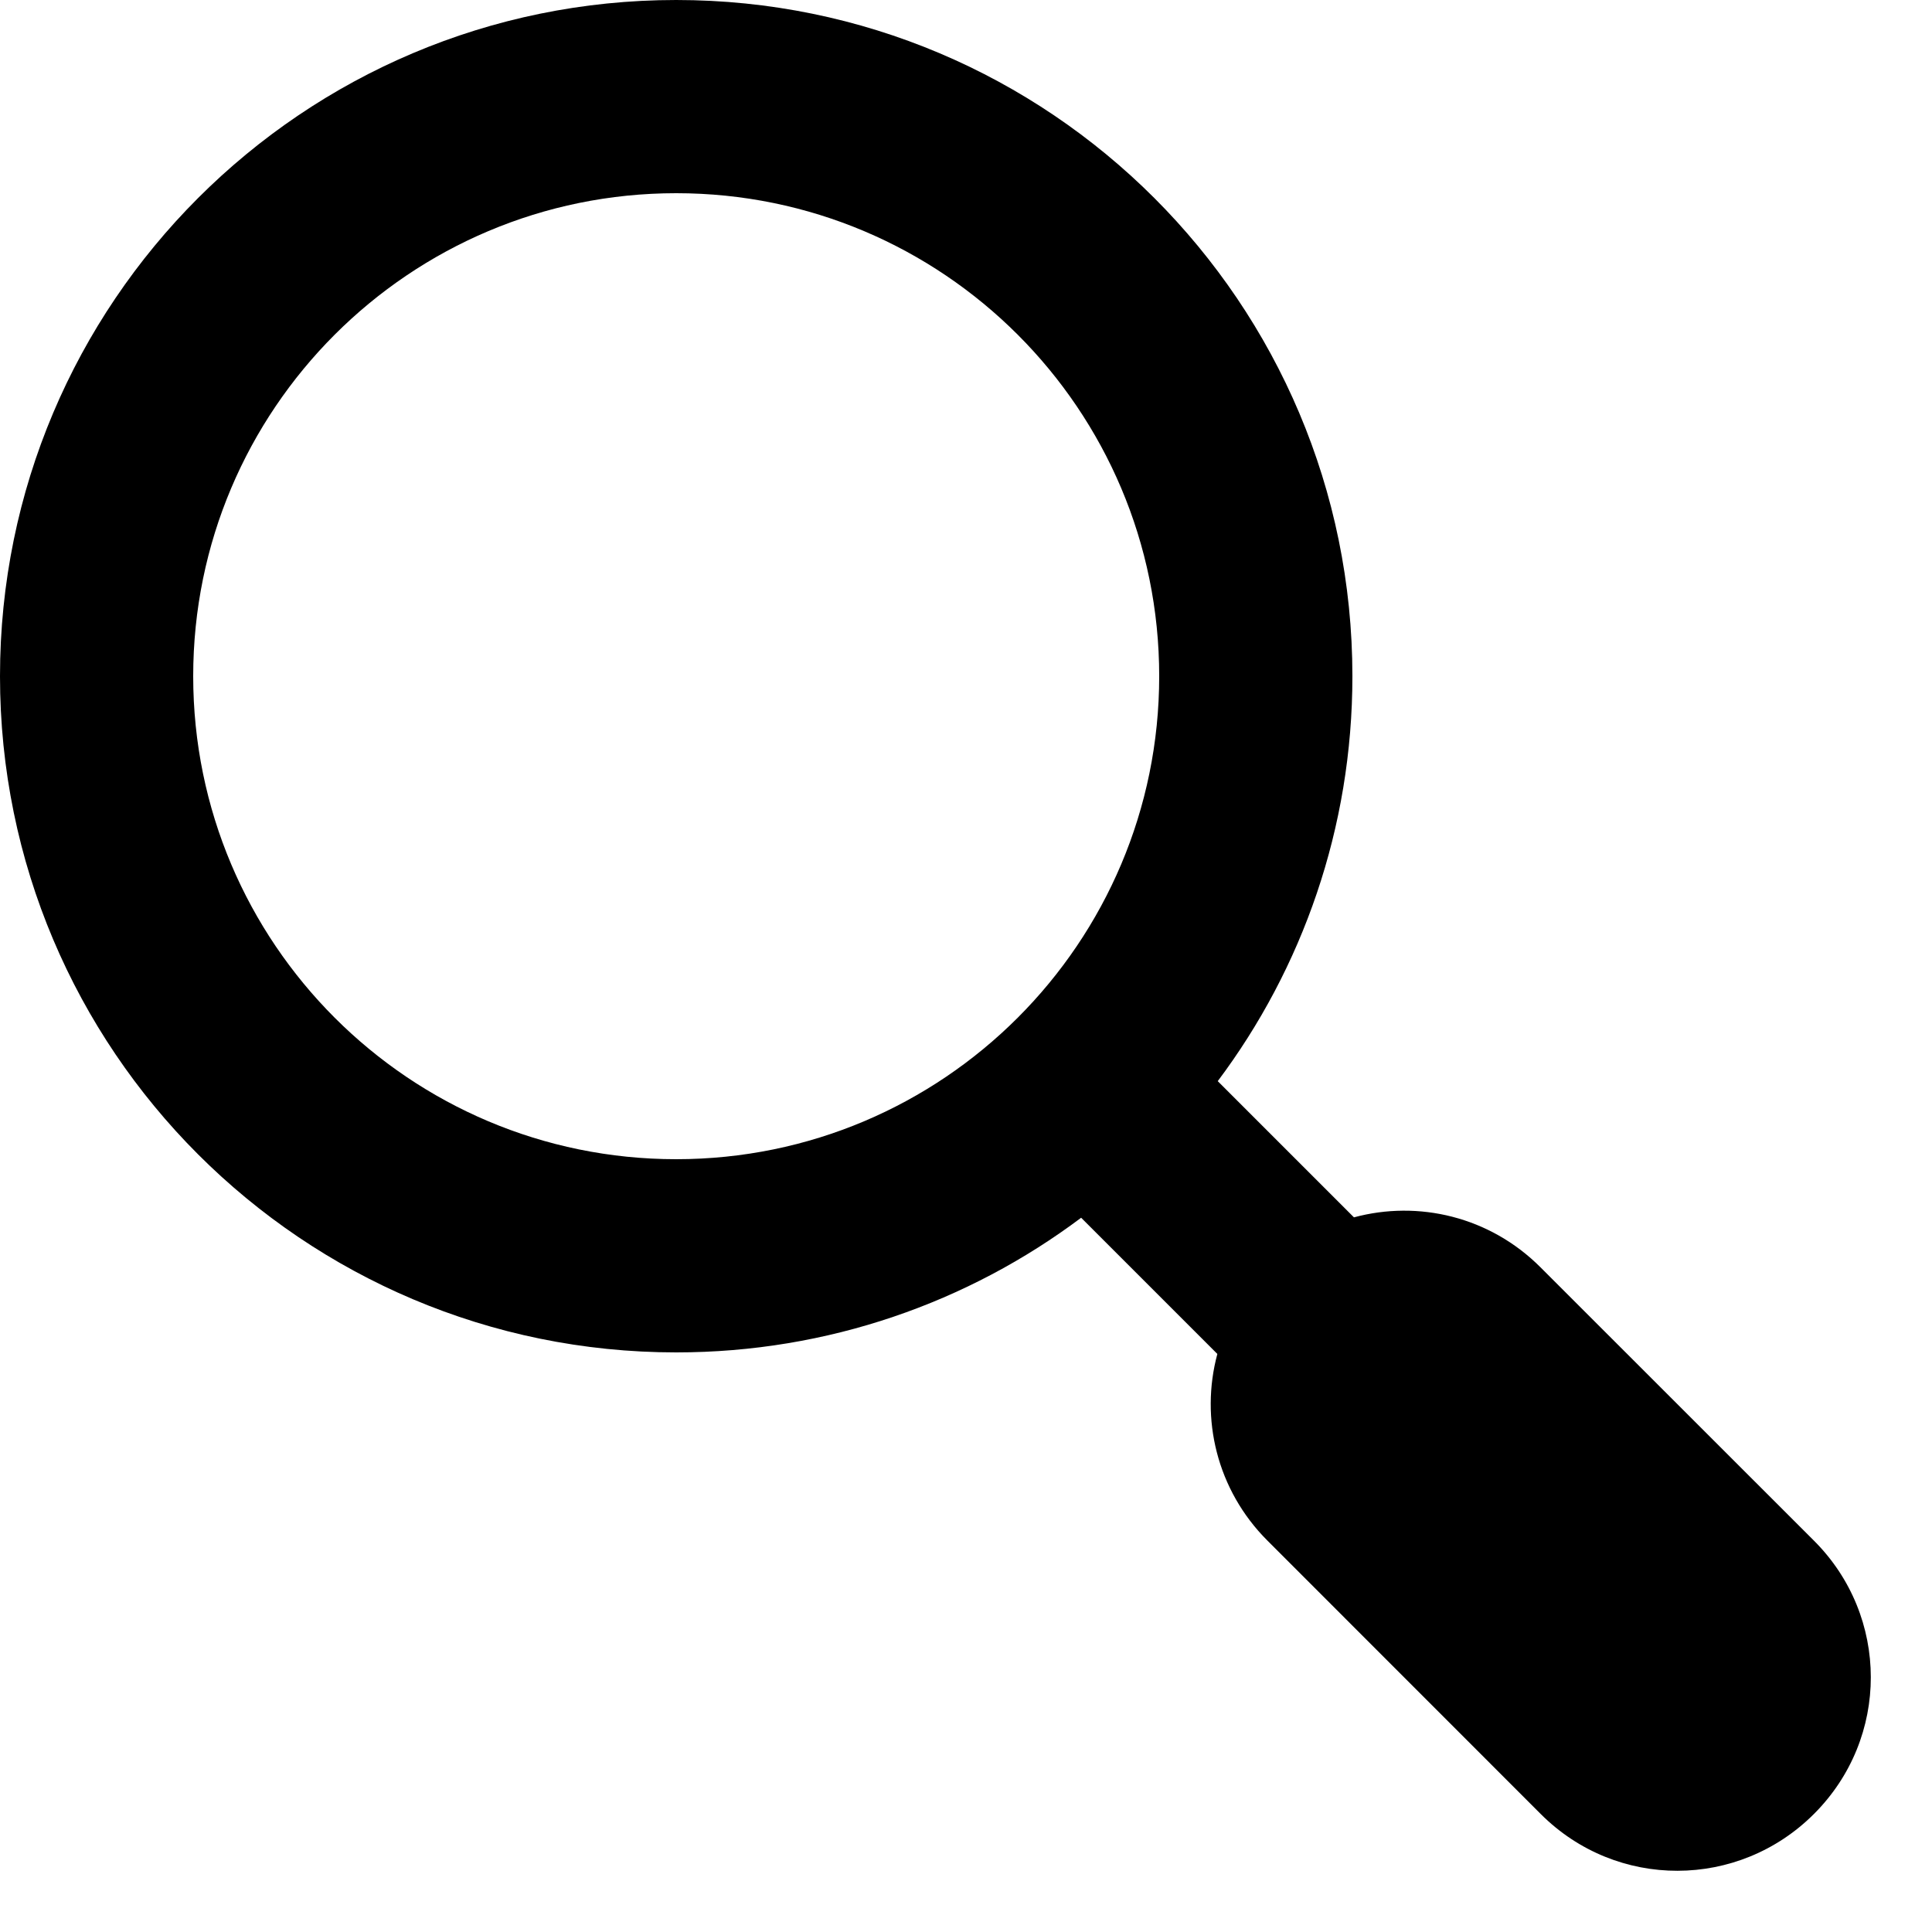
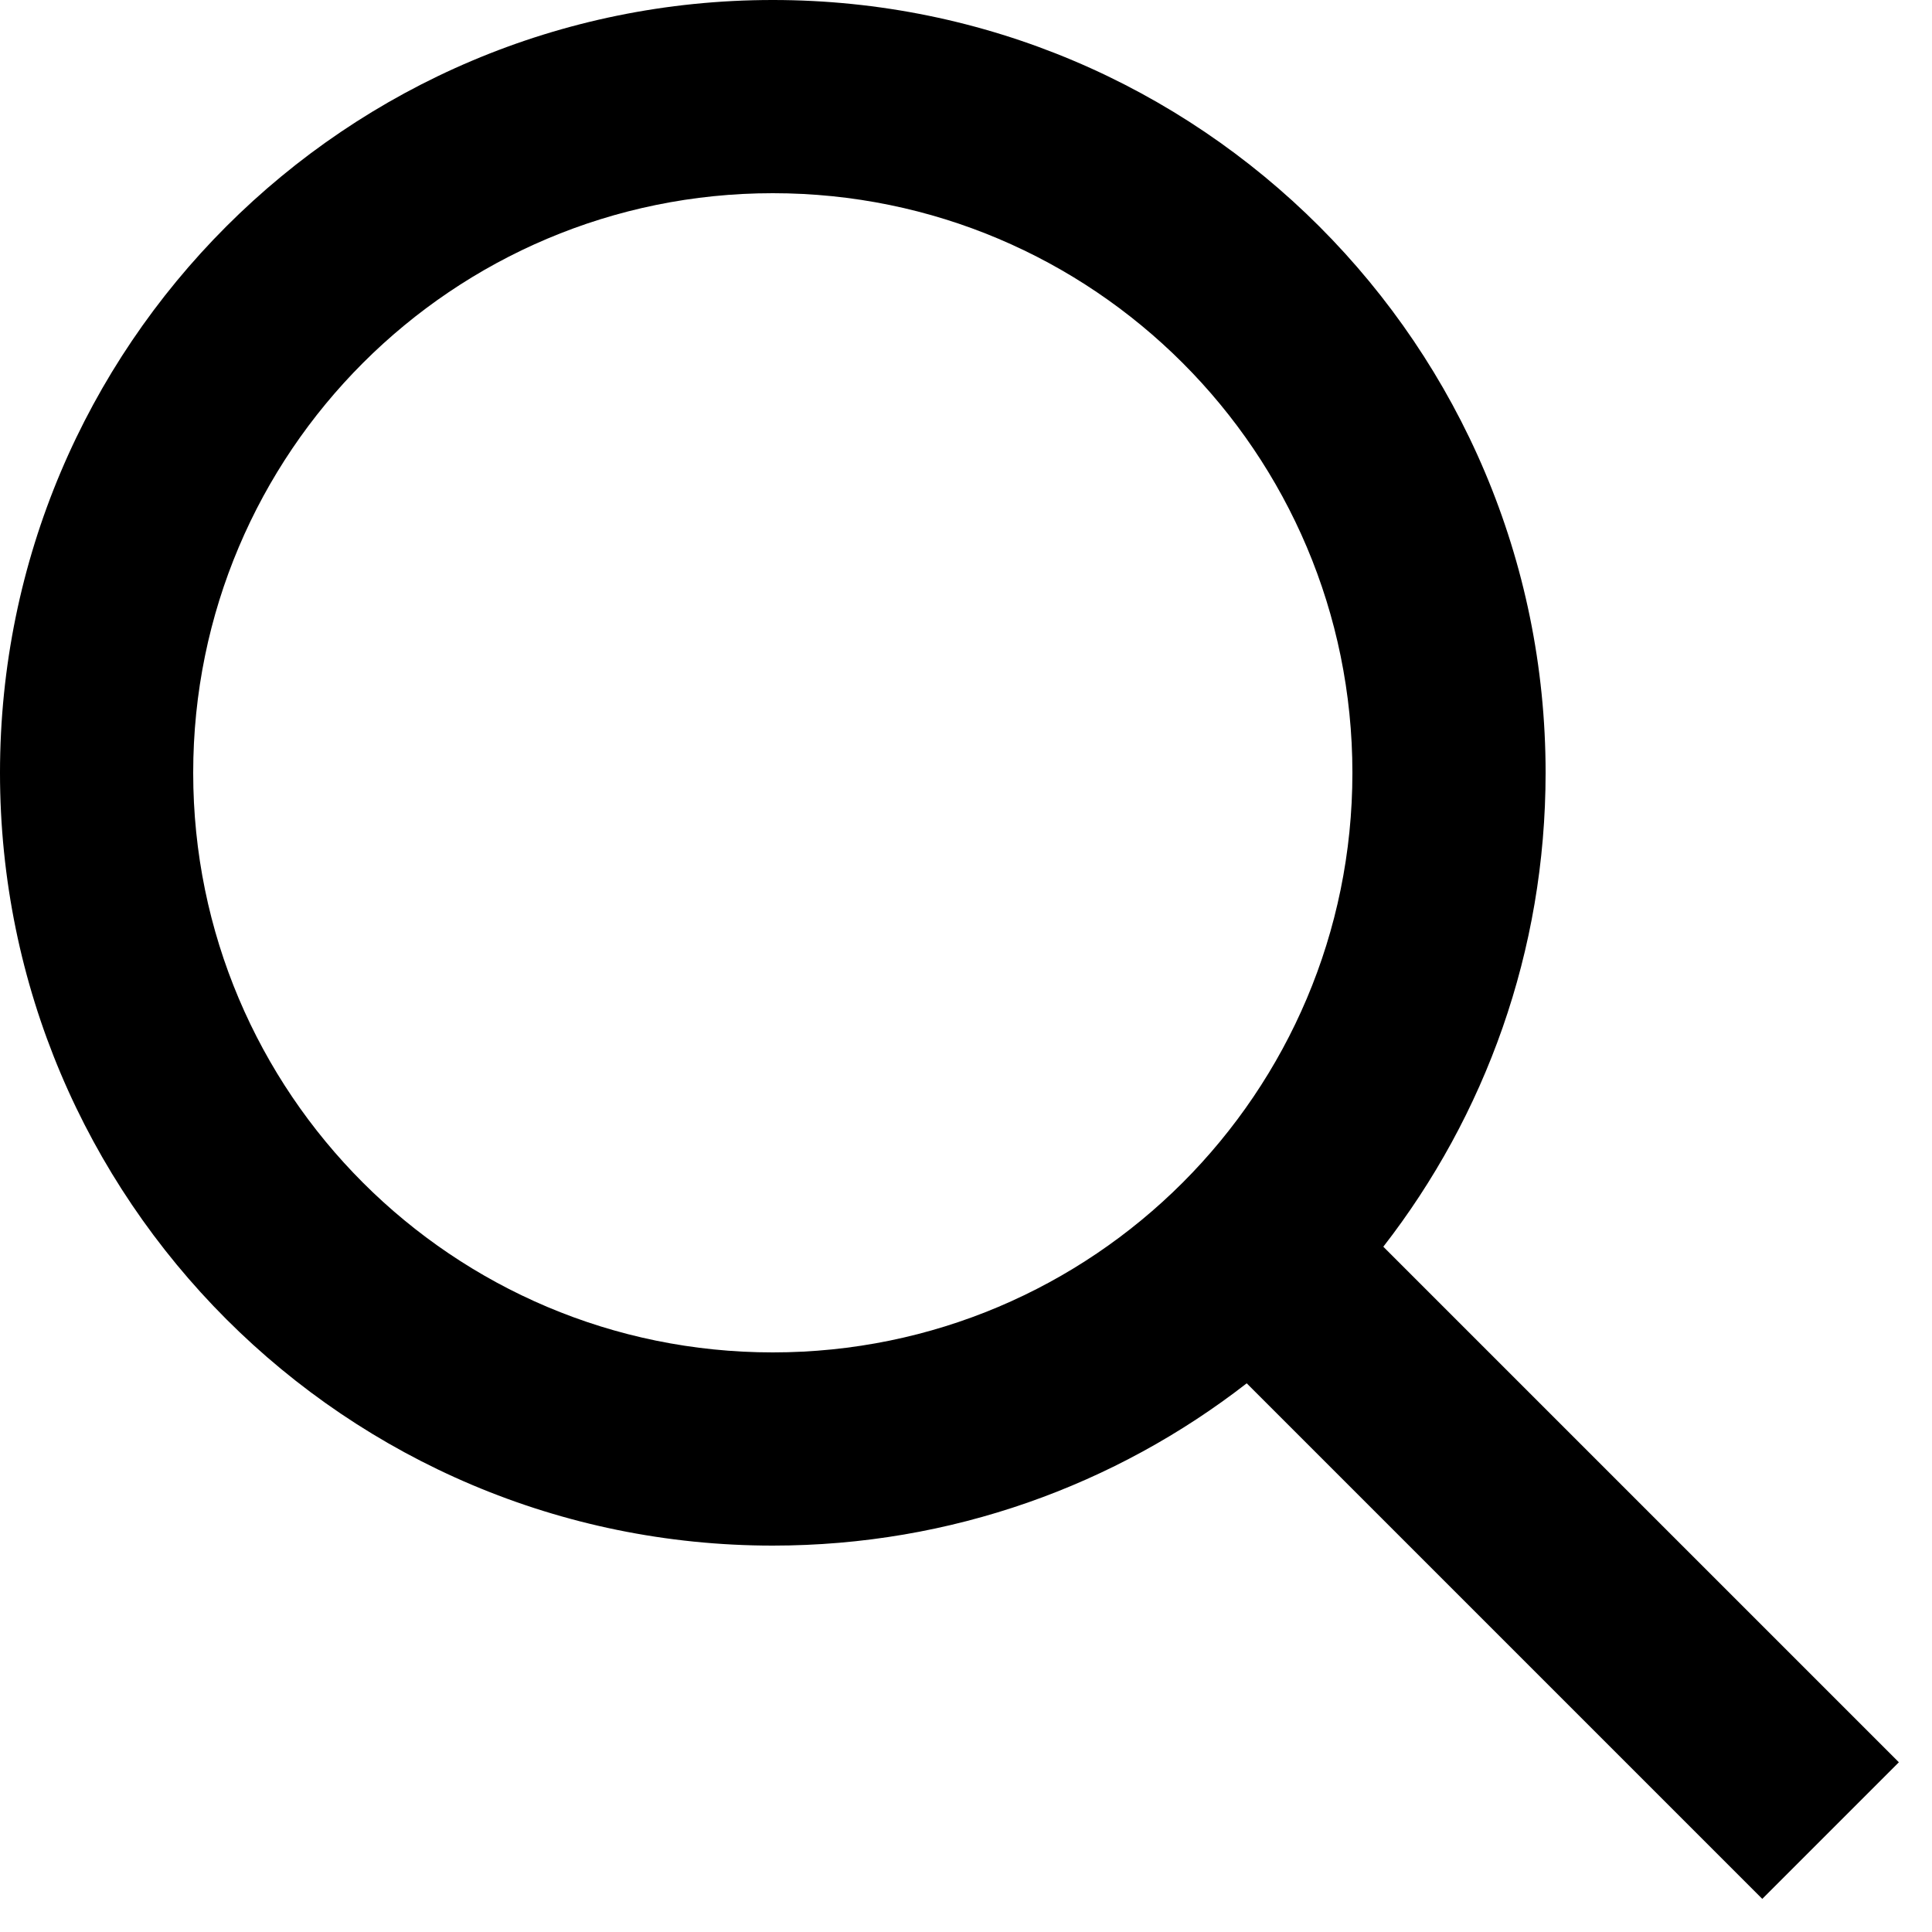
<svg xmlns="http://www.w3.org/2000/svg" width="20px" height="20px" viewBox="0 0 20 20" version="1.1">
  <defs />
  <g id="Page-1" stroke="none" stroke-width="1" fill="none" fill-rule="evenodd">
    <g id="search" fill="#000000">
-       <path d="M11.192,12.606 C10.024,13.482 8.572,14 7,14 C3.134,14 0,10.866 0,7 C0,3.134 3.134,0 7,0 C10.866,0 14,3.134 14,7 C14,8.572 13.482,10.024 12.606,11.192 L14.016,12.602 C14.682,12.422 15.422,12.593 15.948,13.12 L18.78,15.951 C19.56,16.731 19.565,17.992 18.778,18.778 C17.997,19.559 16.737,19.565 15.951,18.78 L13.12,15.948 C12.596,15.424 12.422,14.684 12.602,14.016 L11.192,12.606 Z M7,12 C9.761,12 12,9.761 12,7 C12,4.239 9.761,2 7,2 C4.239,2 2,4.239 2,7 C2,9.761 4.239,12 7,12 Z" id="Combined-Shape" />
+       <path d="M12.906,14.32 C11.551,15.373 9.849,16 8,16 C3.582,16 0,12.418 0,8 C0,3.582 3.582,0 8,0 C12.418,0 16,3.582 16,8 C16,9.849 15.373,11.551 14.32,12.906 L19.657,18.243 L18.243,19.657 L12.906,14.32 Z M8,14 C11.314,14 14,11.314 14,8 C14,4.686 11.314,2 8,2 C4.686,2 2,4.686 2,8 C2,11.314 4.686,14 8,14 Z" id="Combined-Shape" />
    </g>
  </g>
</svg>
